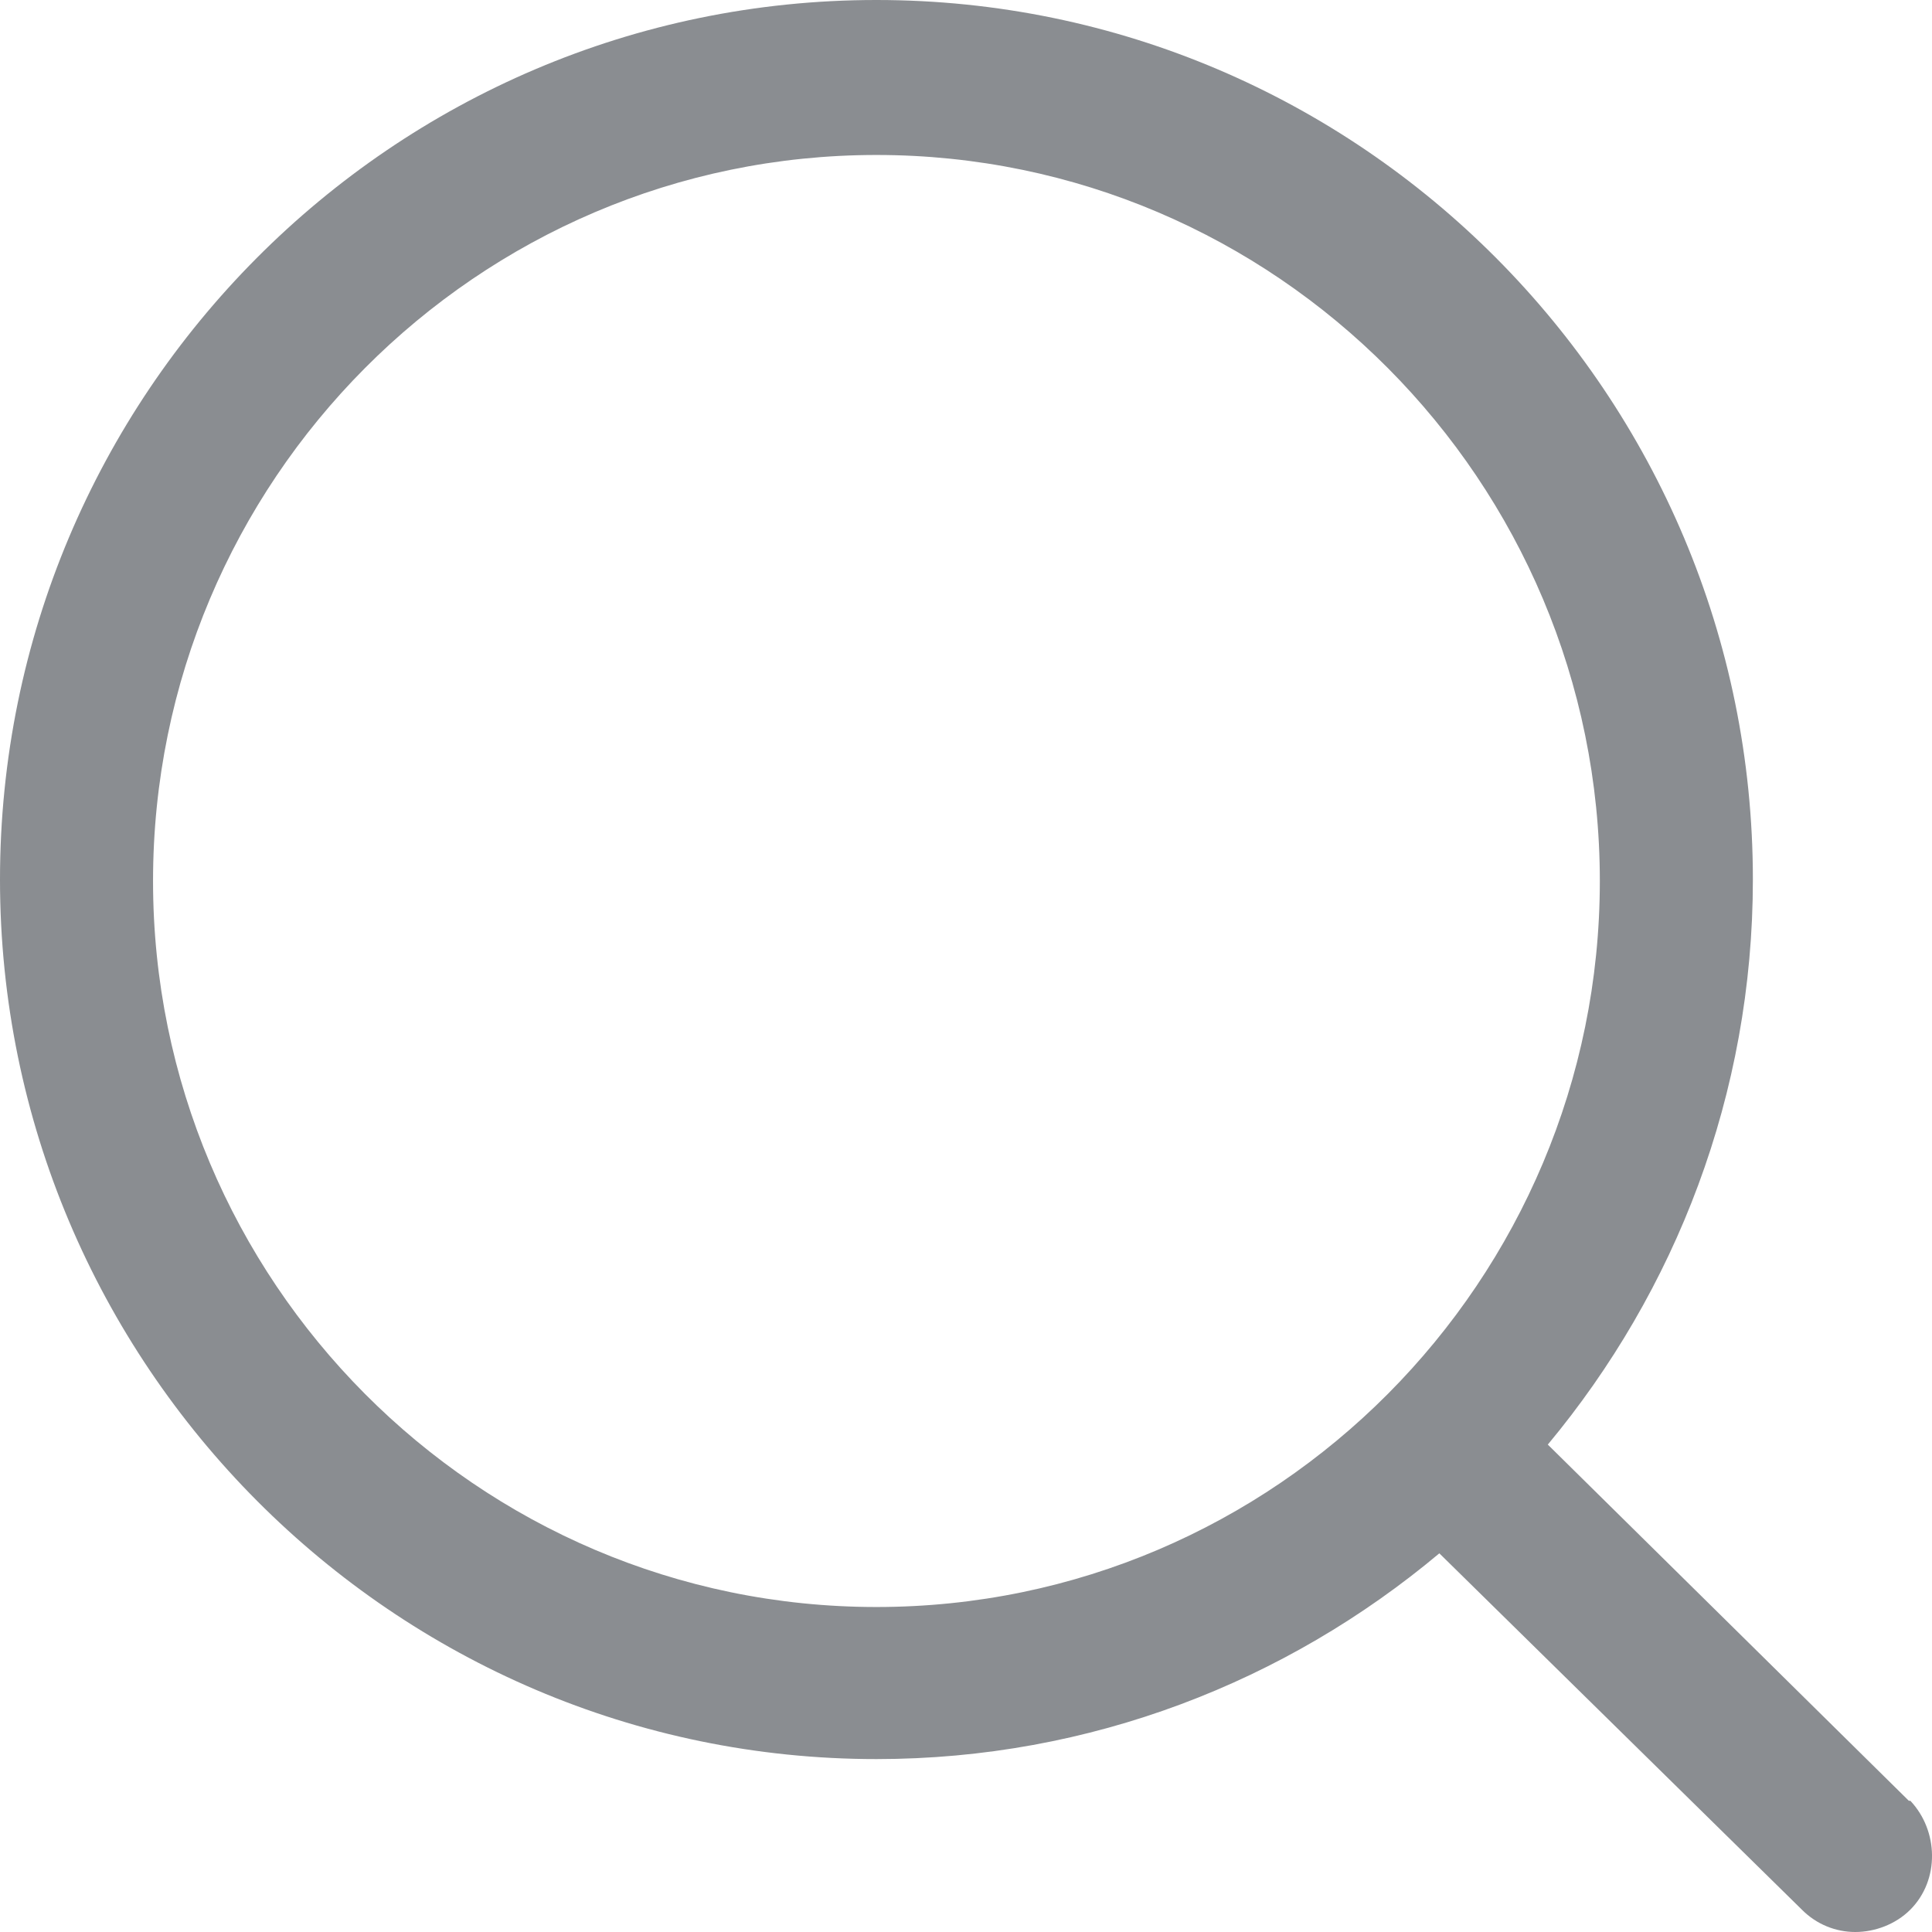
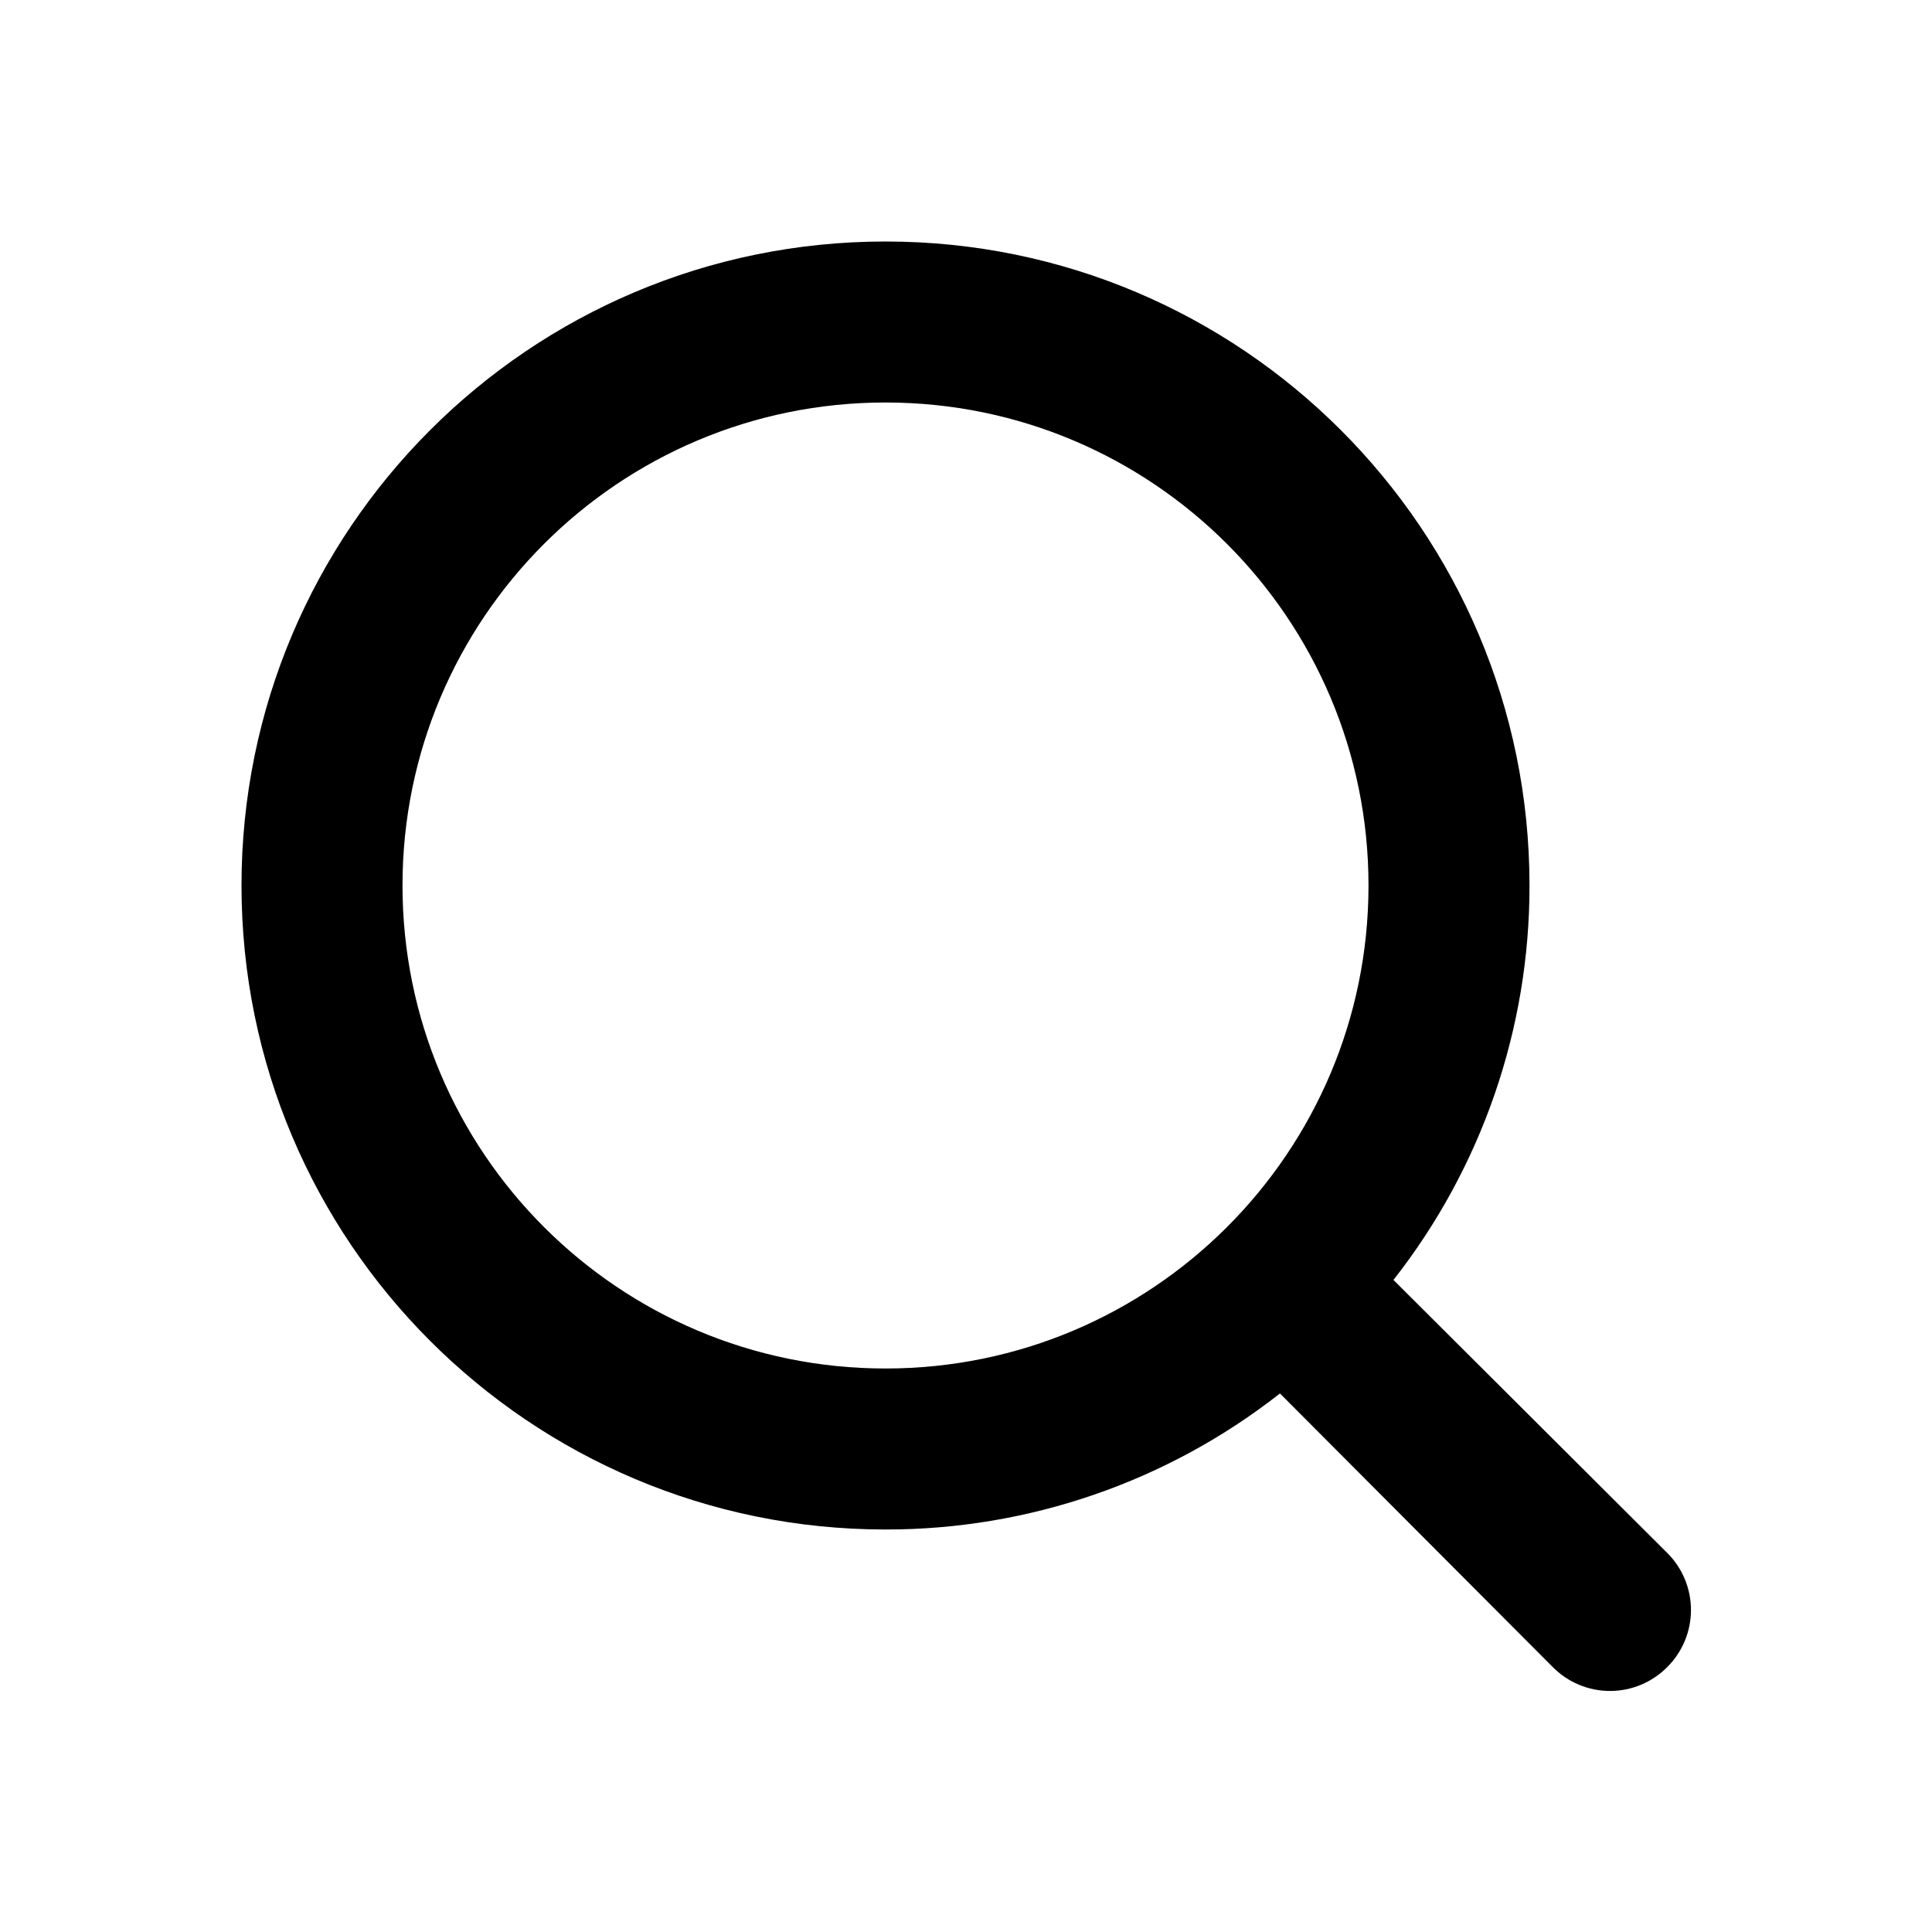
- <svg xmlns="http://www.w3.org/2000/svg" width="14" height="14" viewBox="0 0 14 14" fill="none">
-   <path d="M13.832 13.049L11.216 10.468C12.142 9.355 12.702 7.929 12.702 6.373C12.702 2.863 9.86 0 6.351 0C2.842 0 0 2.863 0 6.373C0 9.884 2.852 12.747 6.351 12.747C7.901 12.747 9.322 12.185 10.43 11.256L13.057 13.838C13.164 13.946 13.304 14 13.444 14C13.584 14 13.735 13.946 13.843 13.838C14.058 13.622 14.047 13.265 13.843 13.049H13.832ZM6.351 11.645C3.455 11.645 1.109 9.279 1.109 6.384C1.109 3.489 3.455 1.123 6.351 1.123C9.246 1.123 11.593 3.489 11.593 6.384C11.593 9.279 9.246 11.645 6.351 11.645Z" fill="#8A8D91" />
+ <svg xmlns="http://www.w3.org/2000/svg" aria-hidden="true" role="img" viewBox="0 0 24 24">
+   <g>
+     <g>
+       <path fill="currentColor" d="m20.71 19.29l-3.4-3.39A7.92 7.92 0 0 0 19 11a8 8 0 1 0-8 8a7.92 7.92 0 0 0 4.9-1.69l3.39 3.4a1 1 0 0 0 1.42 0a1 1 0 0 0 0-1.42ZM5 11a6 6 0 1 1 6 6a6 6 0 0 1-6-6Z" />
+     </g>
+   </g>
</svg>
